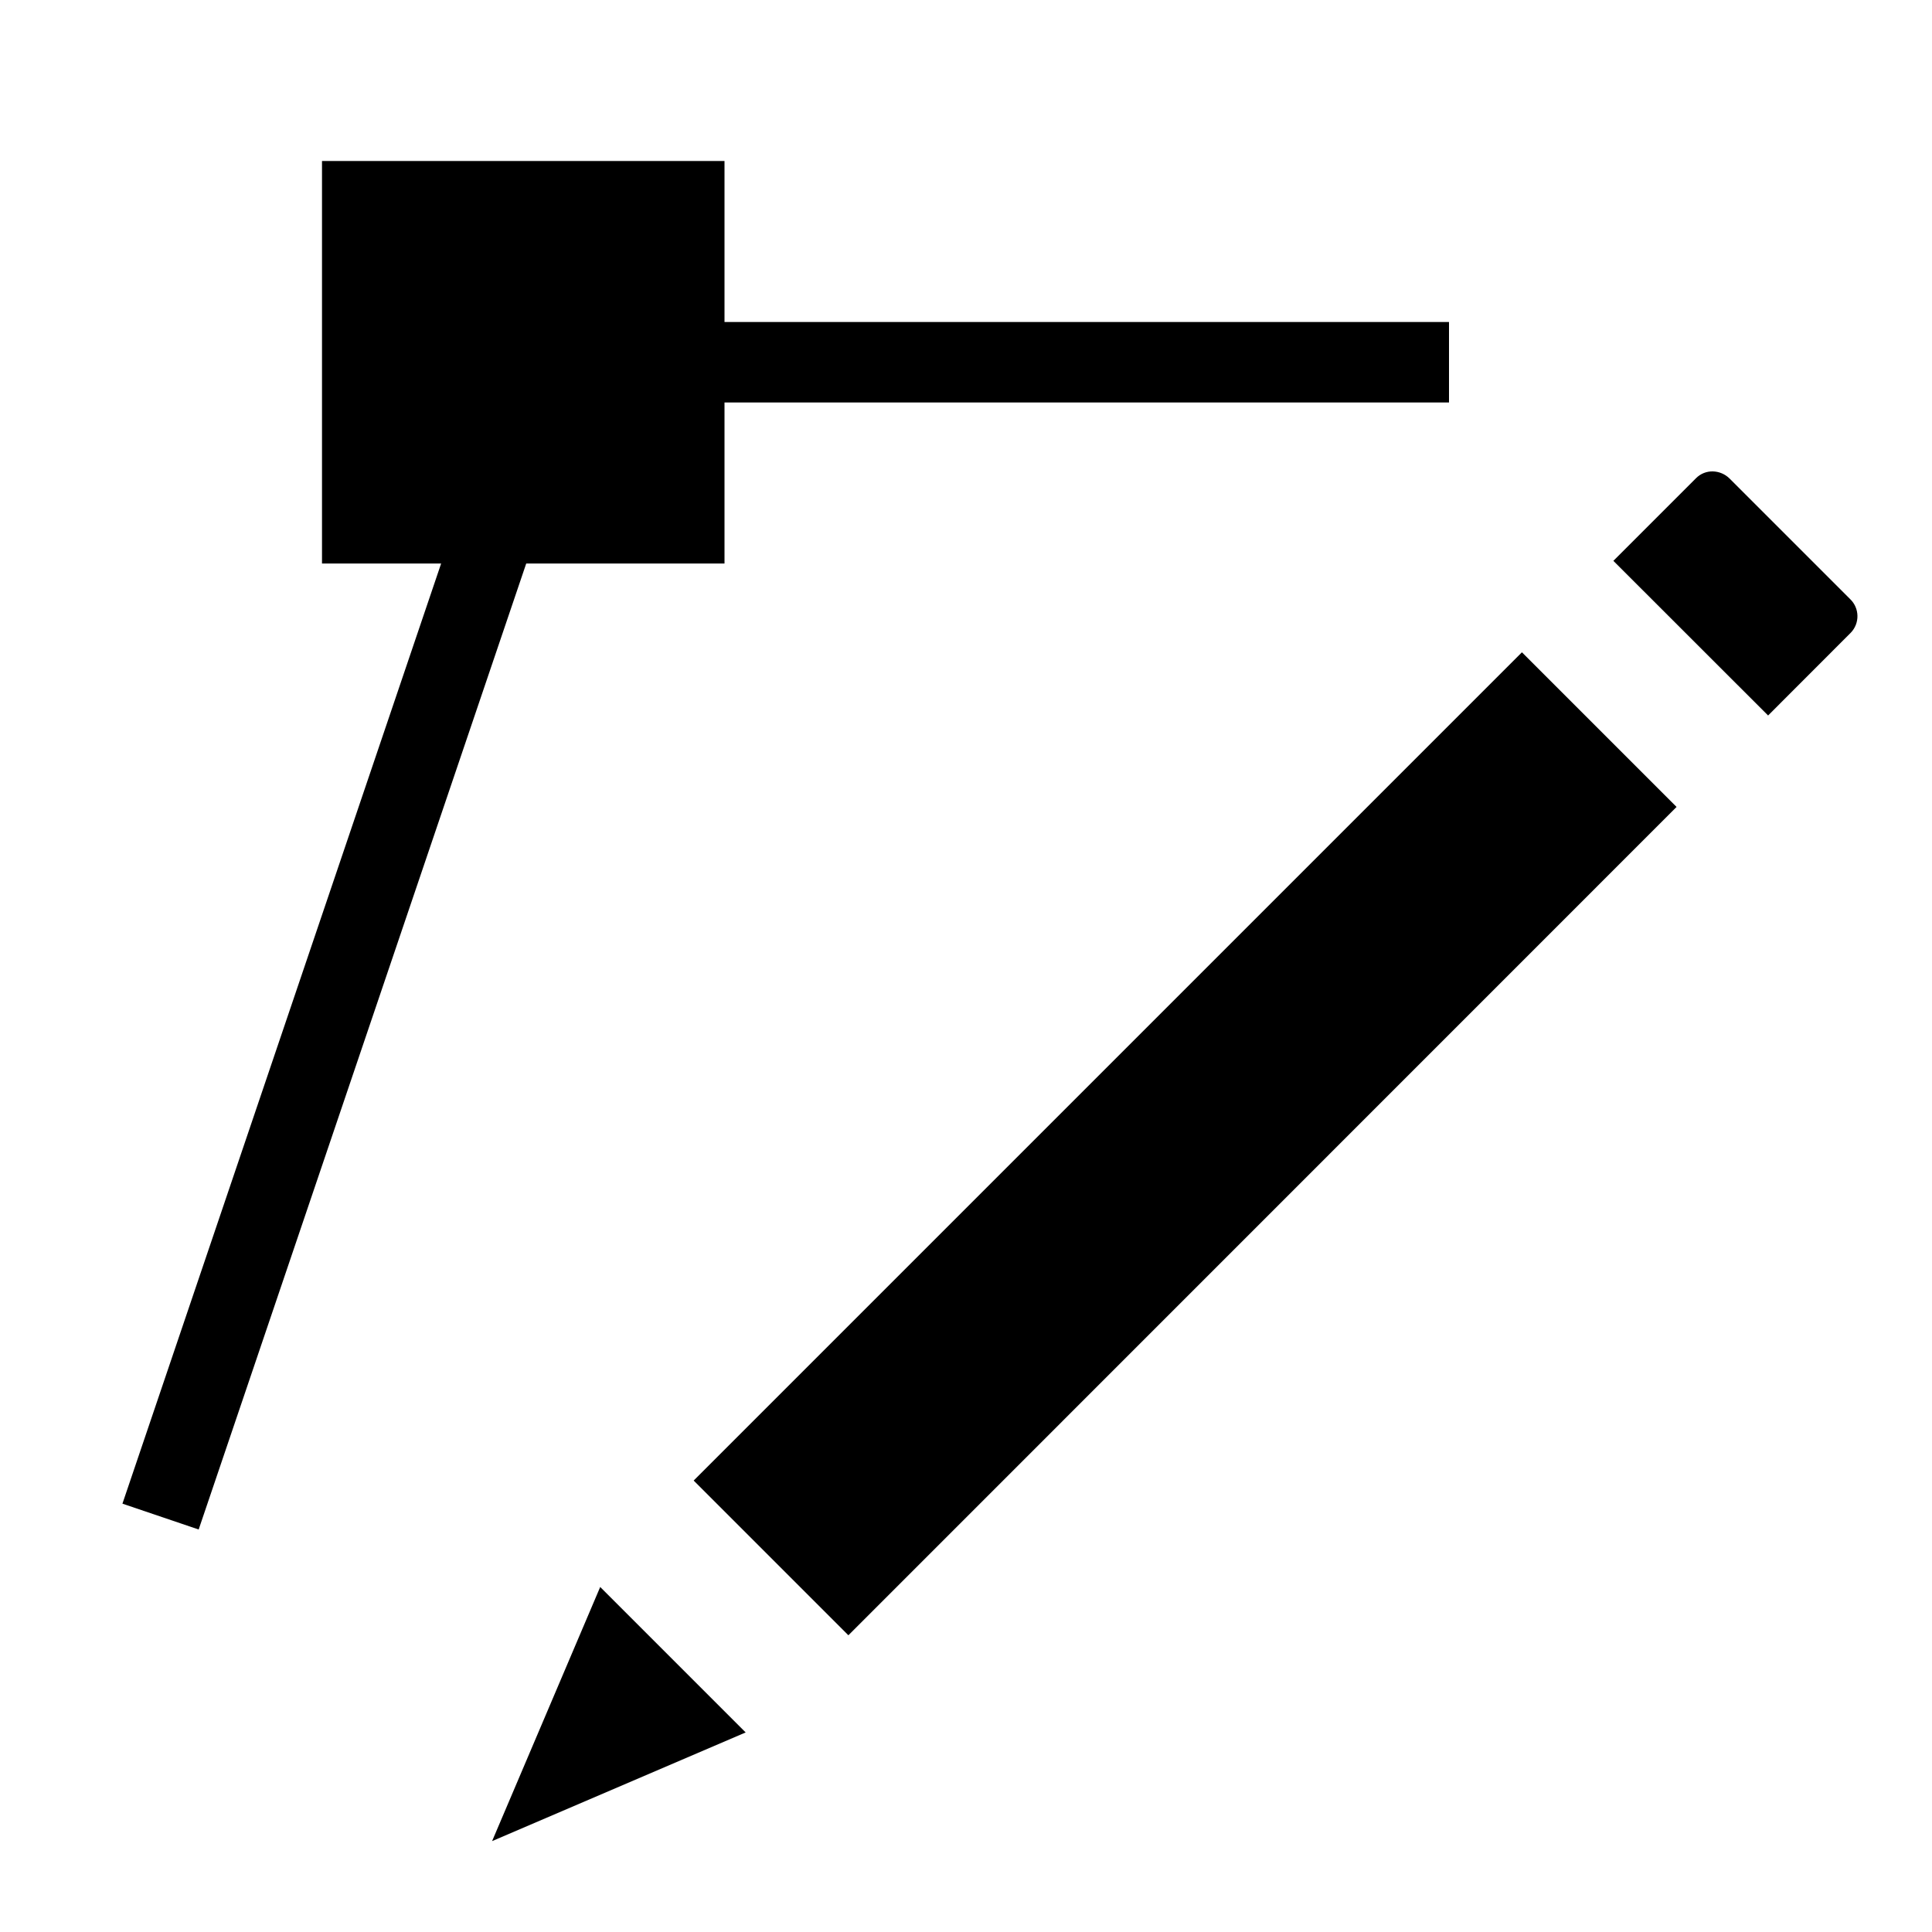
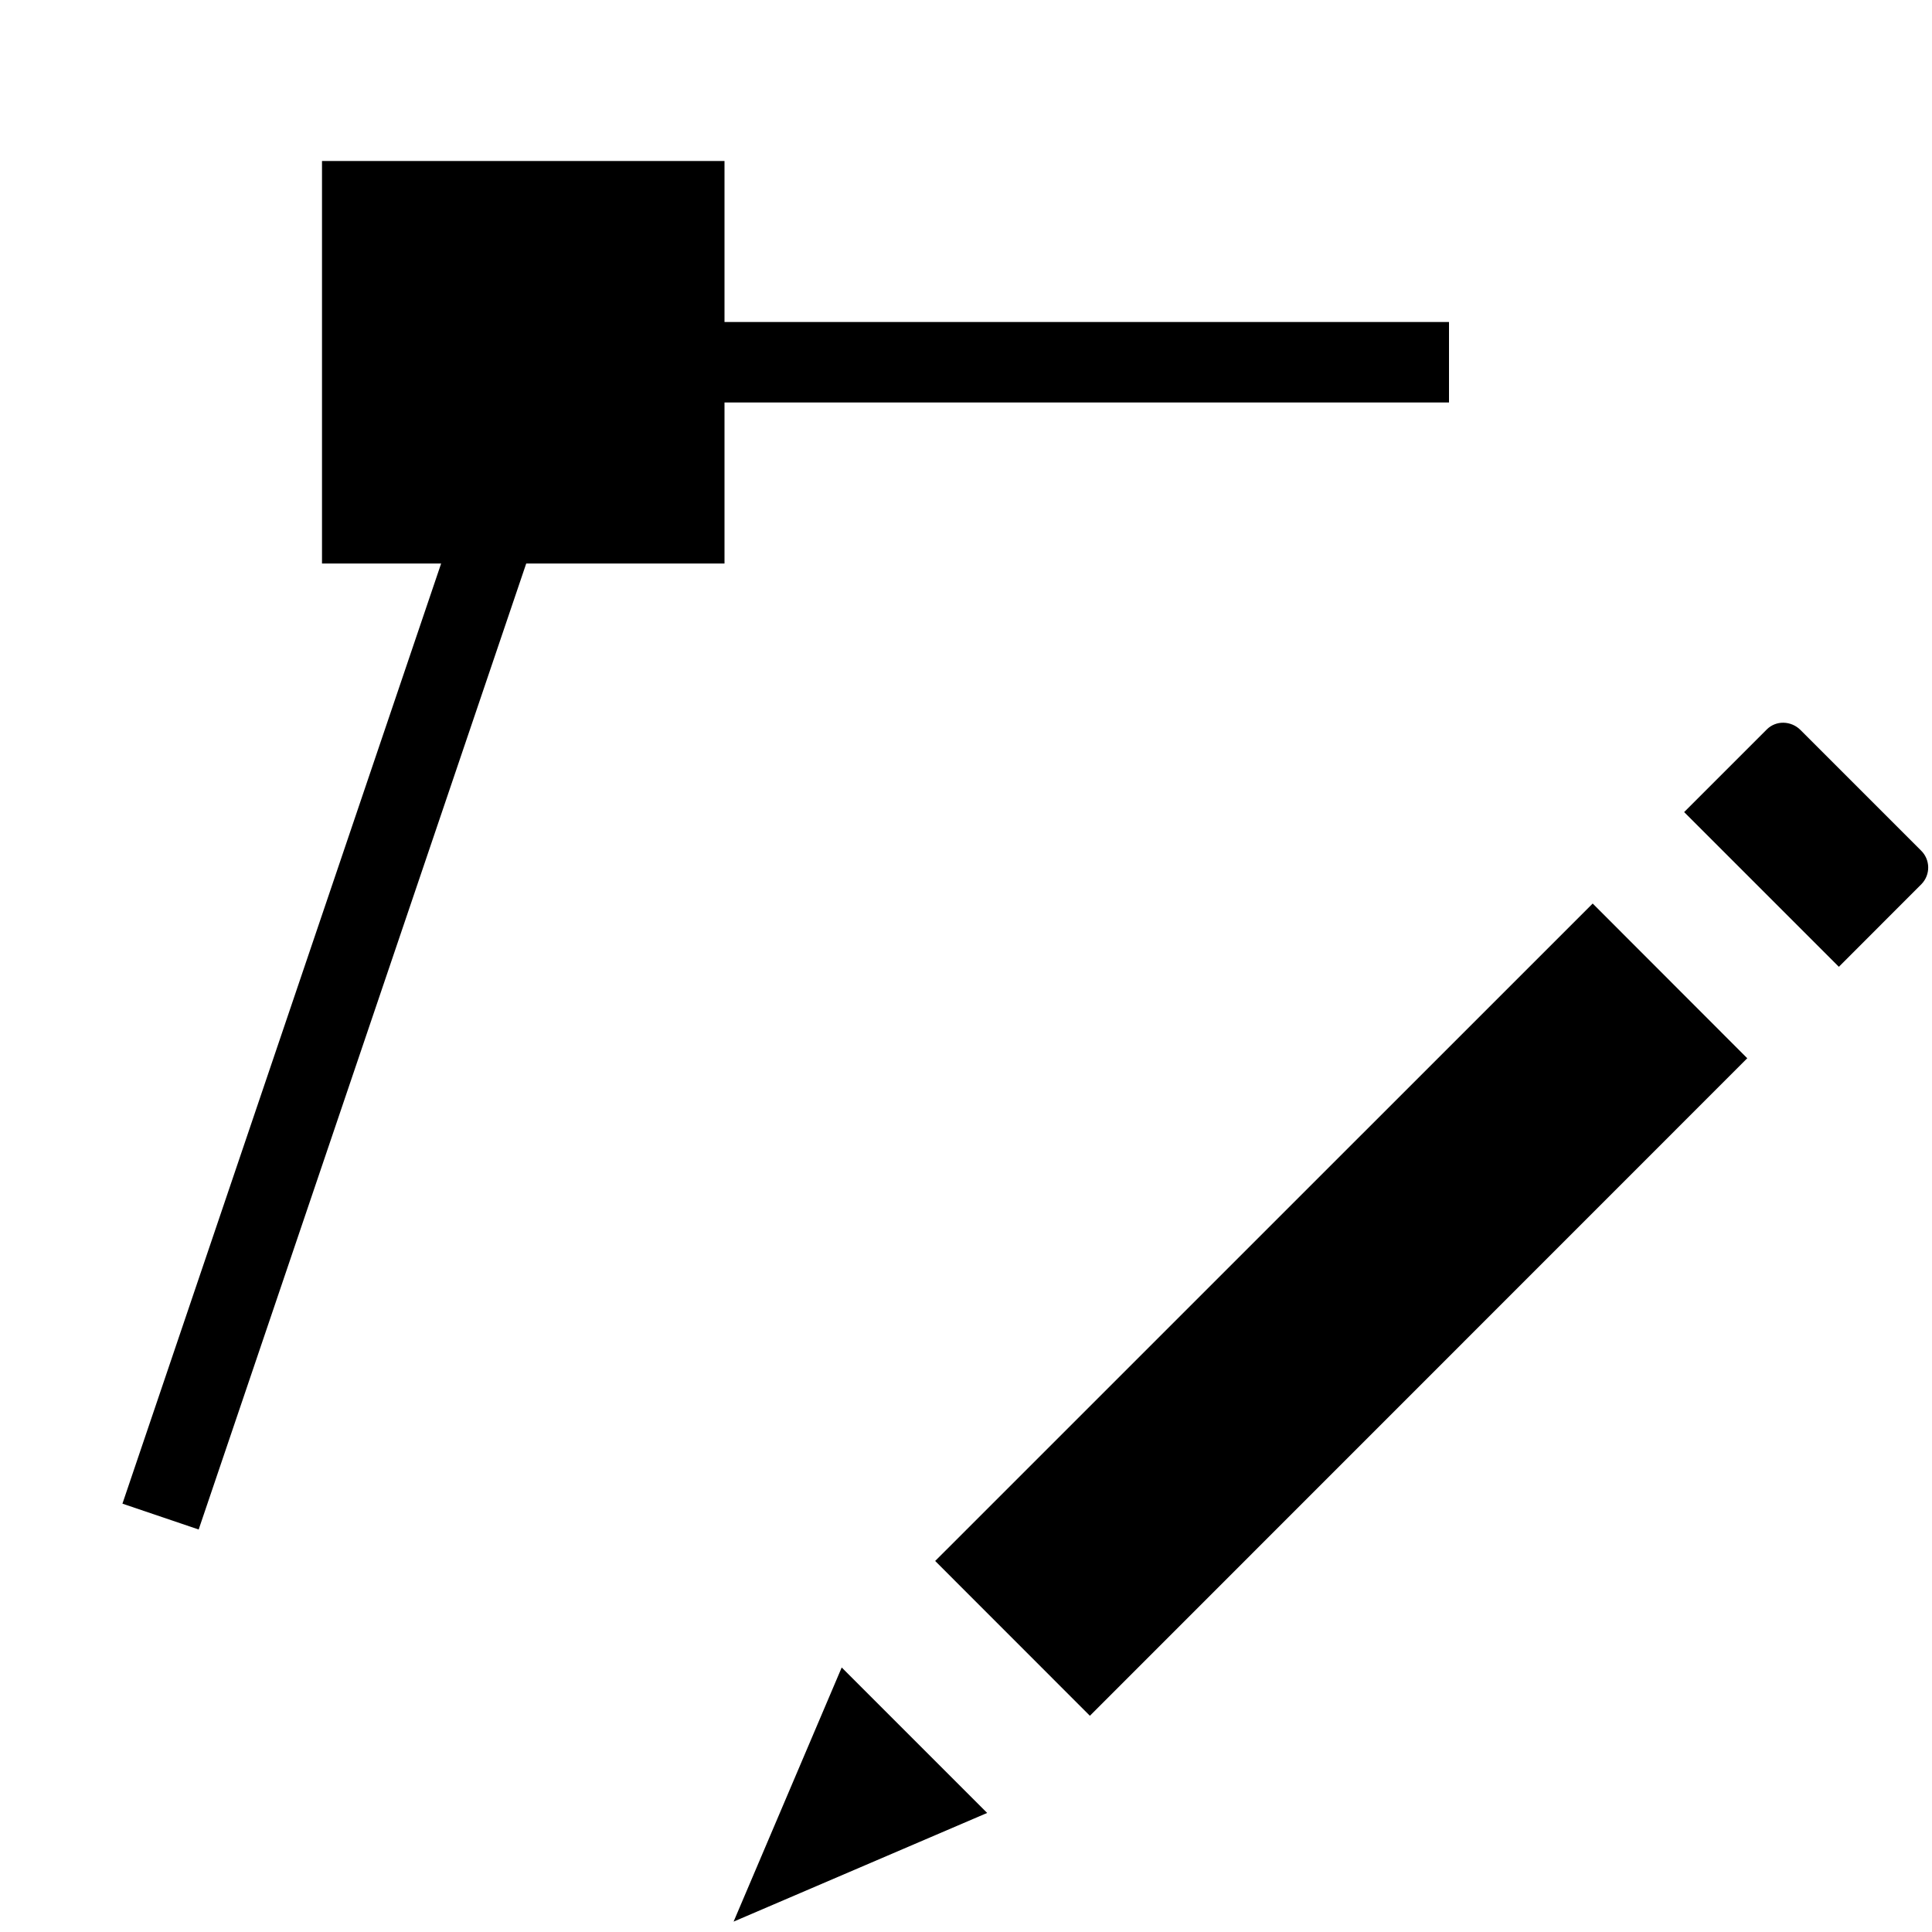
- <svg xmlns="http://www.w3.org/2000/svg" viewBox="0 0 24 24">
-   <path d="M6.537 7L2.468 19l-.947-.321L5.48 7H4V2h5v2h9v1H9v2zm-.424 15.871l3.15-1.35-1.807-1.807zM22.984 7.443l-1.497-1.497a.306.306 0 0 0-.21-.09.284.284 0 0 0-.207.083l-1.028 1.028 1.922 1.921 1.027-1.028a.295.295 0 0 0-.007-.417zM8.617 18.392l1.922 1.922 10.288-10.29-1.921-1.921z" />
+ <svg xmlns="http://www.w3.org/2000/svg" id="icons" viewBox="0 0 24 24">
+   <path d="M9 7H6.537L2.468 19l-.947-.321L5.48 7H4V2h5v2h9v1H9zm.113 16.871l3.15-1.35-1.807-1.807zm2.504-4.48l1.922 1.923 8.166-8.168-1.92-1.922zm12.246-8.826l-1.497-1.497a.305.305 0 0 0-.21-.09.284.284 0 0 0-.207.082l-1.028 1.028 1.922 1.922 1.027-1.028a.295.295 0 0 0-.007-.417z" />
</svg>
